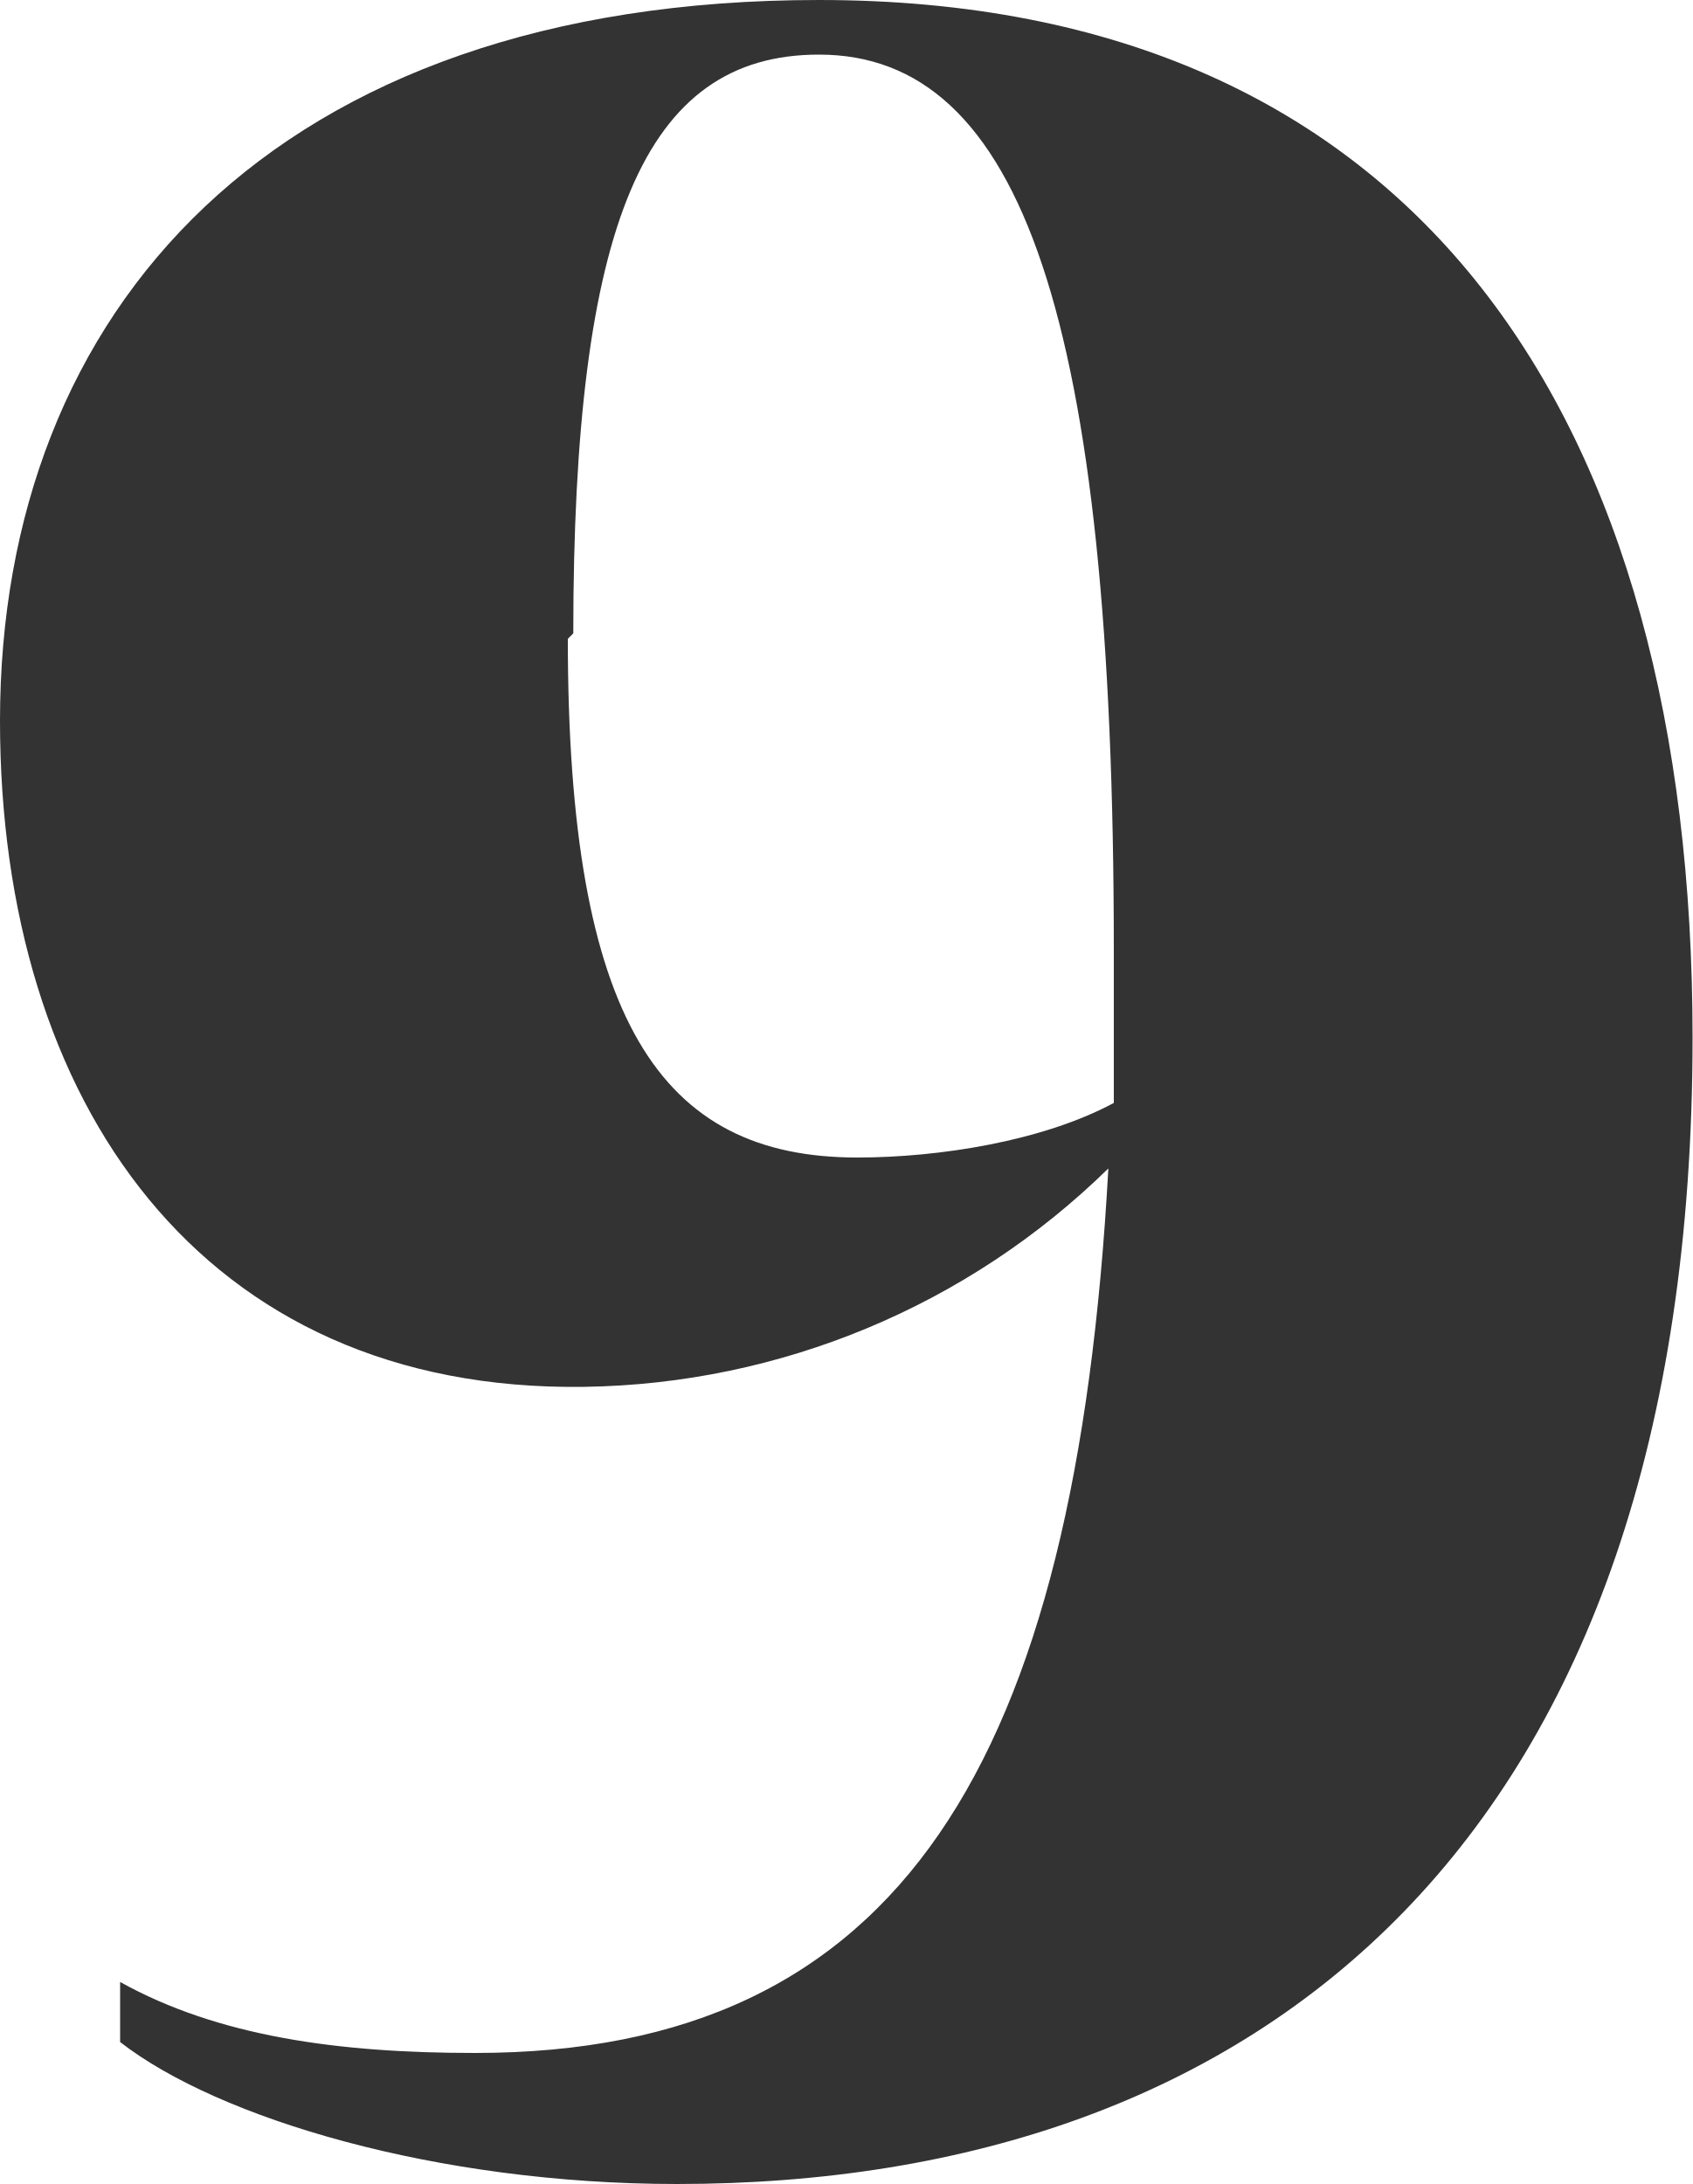
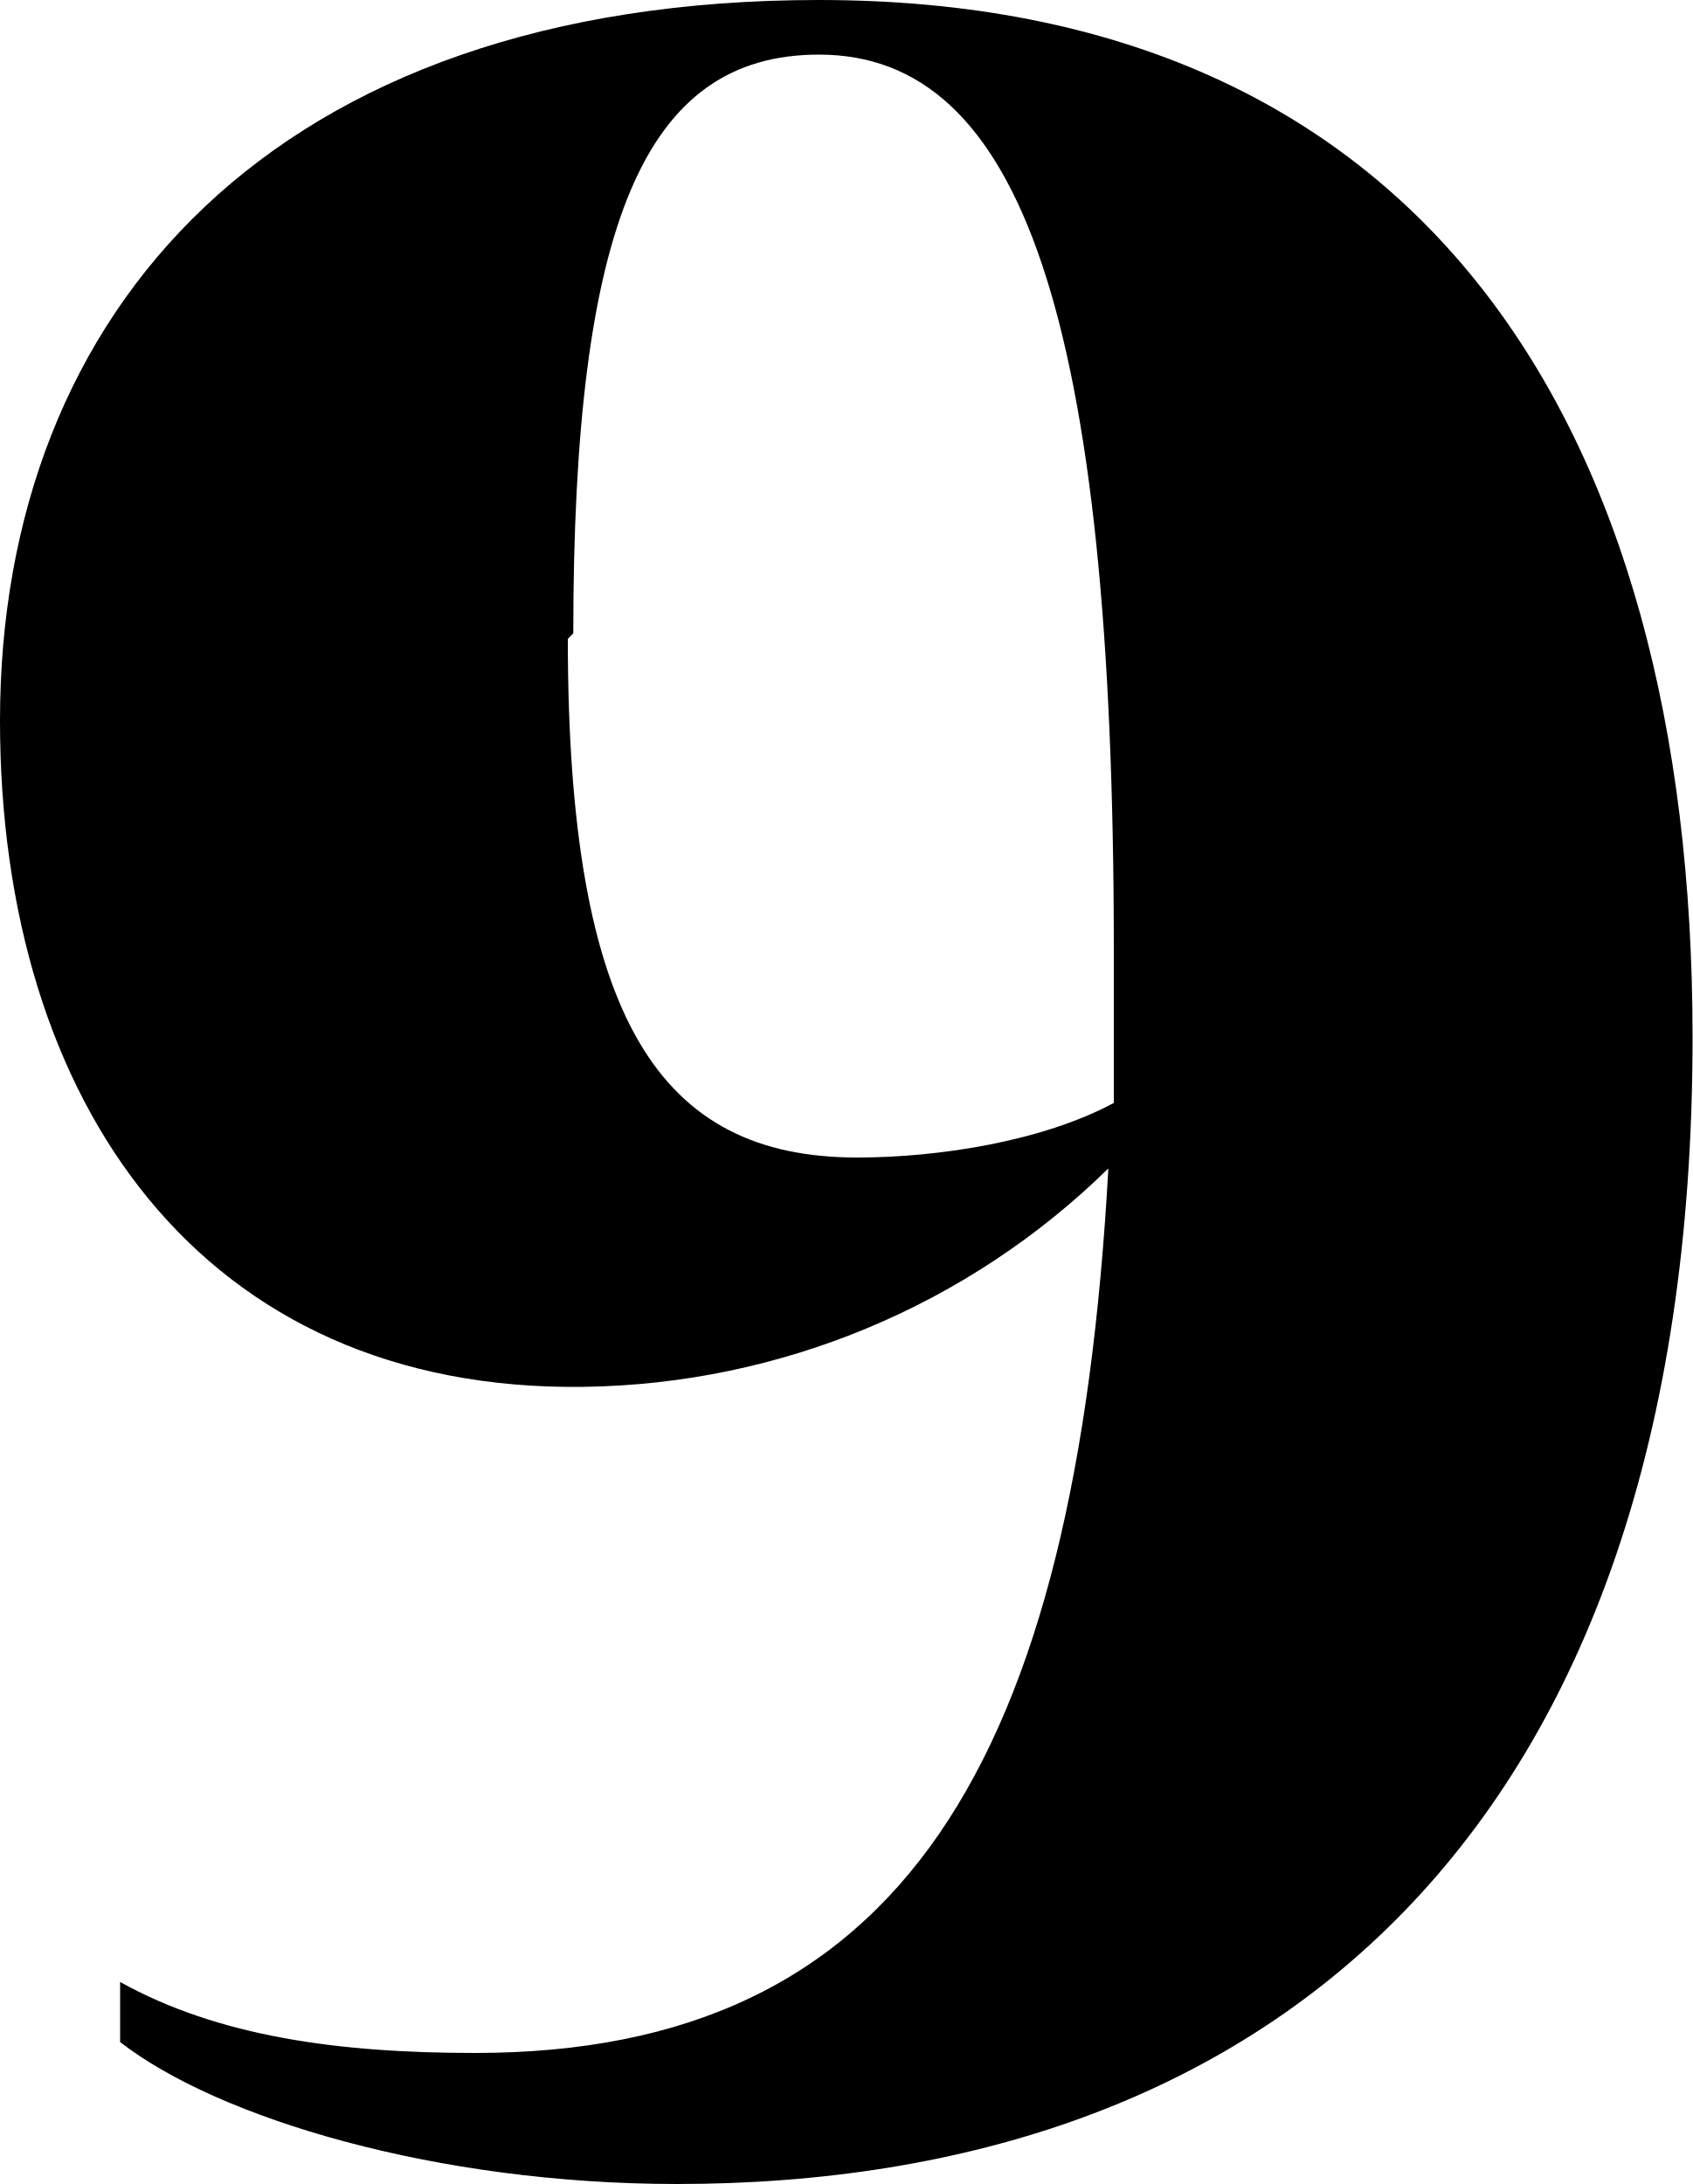
<svg xmlns="http://www.w3.org/2000/svg" width="31" height="40">
-   <path d="M31 19c0 14.7-7.9 21-18.6 21C8 40 4 38.8 2.2 37.4v-1.1c1.8 1 4 1.3 6.5 1.3 7.8 0 11-5.3 11.6-16.2a14 14 0 0 1-9.6 4C3.7 25.5 0 20.2 0 13.2 0 5.7 5 0 15 0c11 0 16 7.7 16 19zm-20.6-7.3c0 7 1.7 9.5 5.3 9.5 1.5 0 3.4-.3 4.7-1v-2.8C20.4 5.8 18.7 1 15 1c-3.2 0-4.5 3.1-4.5 10.6z" fill="#333" fill-rule="evenodd" />
+   <path d="M31 19c0 14.7-7.9 21-18.6 21C8 40 4 38.8 2.2 37.4v-1.1c1.8 1 4 1.3 6.5 1.3 7.8 0 11-5.3 11.6-16.2a14 14 0 0 1-9.6 4C3.7 25.5 0 20.2 0 13.2 0 5.7 5 0 15 0c11 0 16 7.7 16 19zm-20.6-7.3c0 7 1.7 9.5 5.3 9.5 1.5 0 3.4-.3 4.7-1v-2.8C20.4 5.8 18.7 1 15 1c-3.2 0-4.5 3.1-4.5 10.6z" fill-rule="evenodd" />
</svg>
